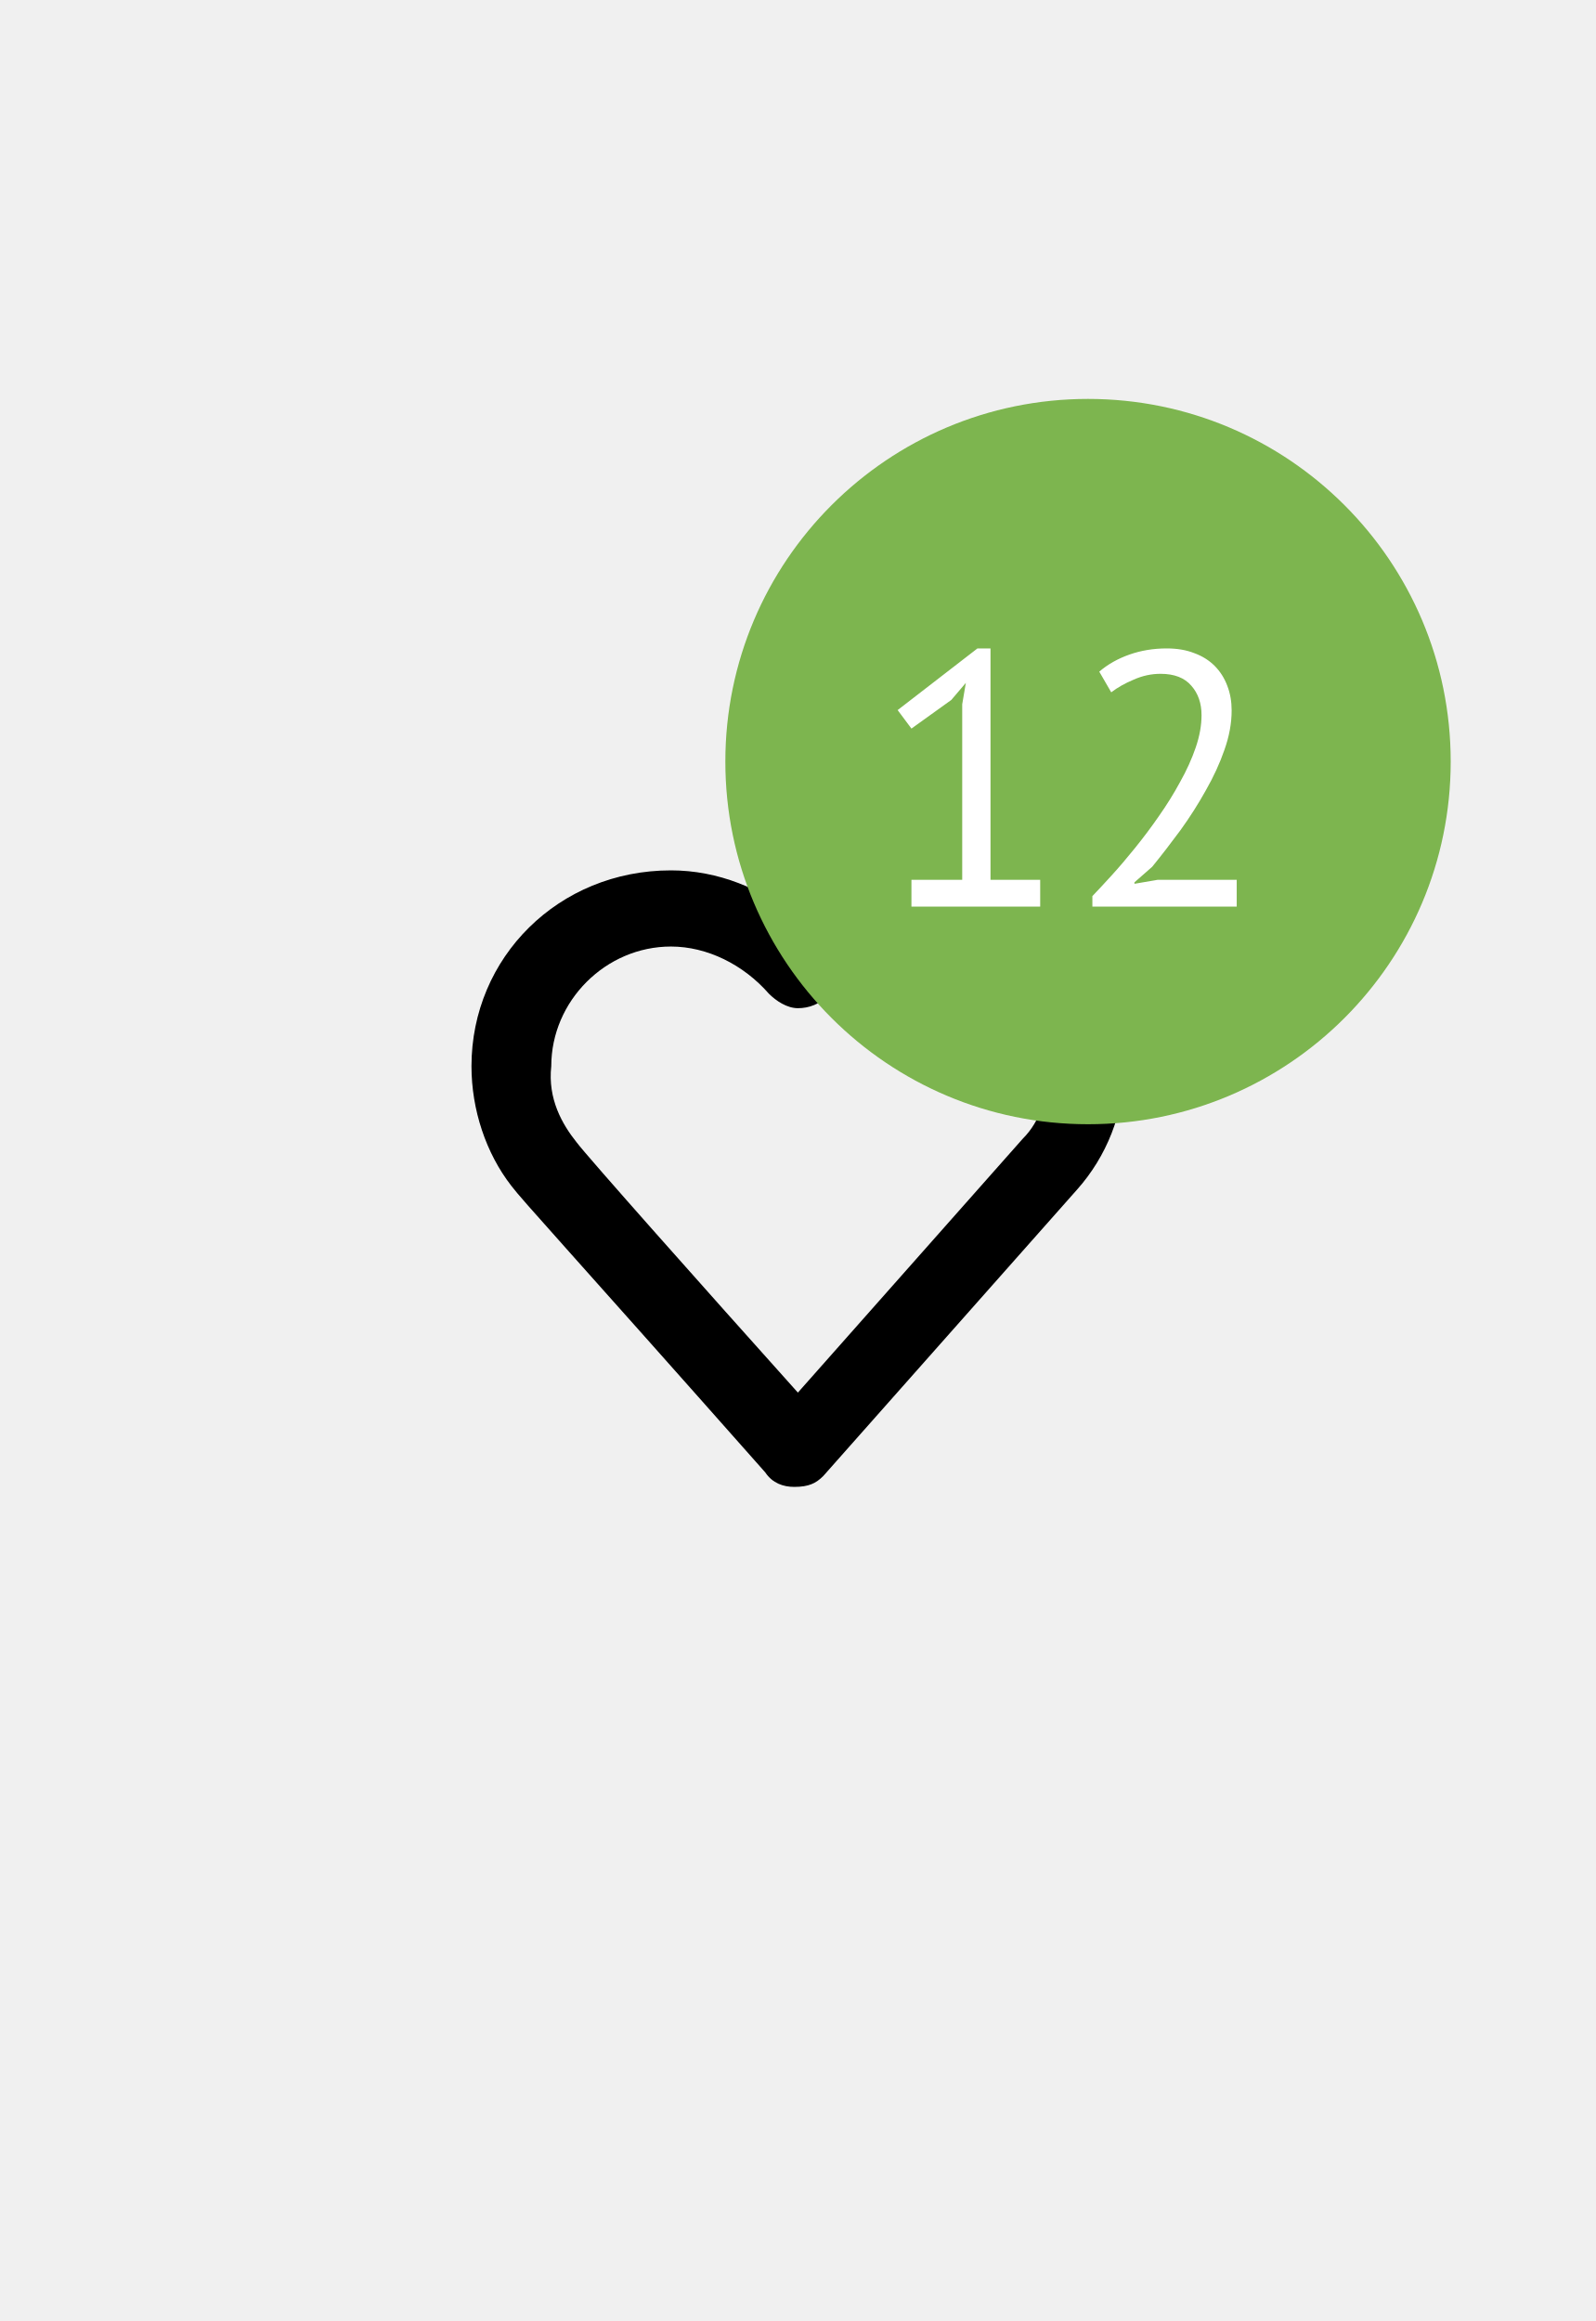
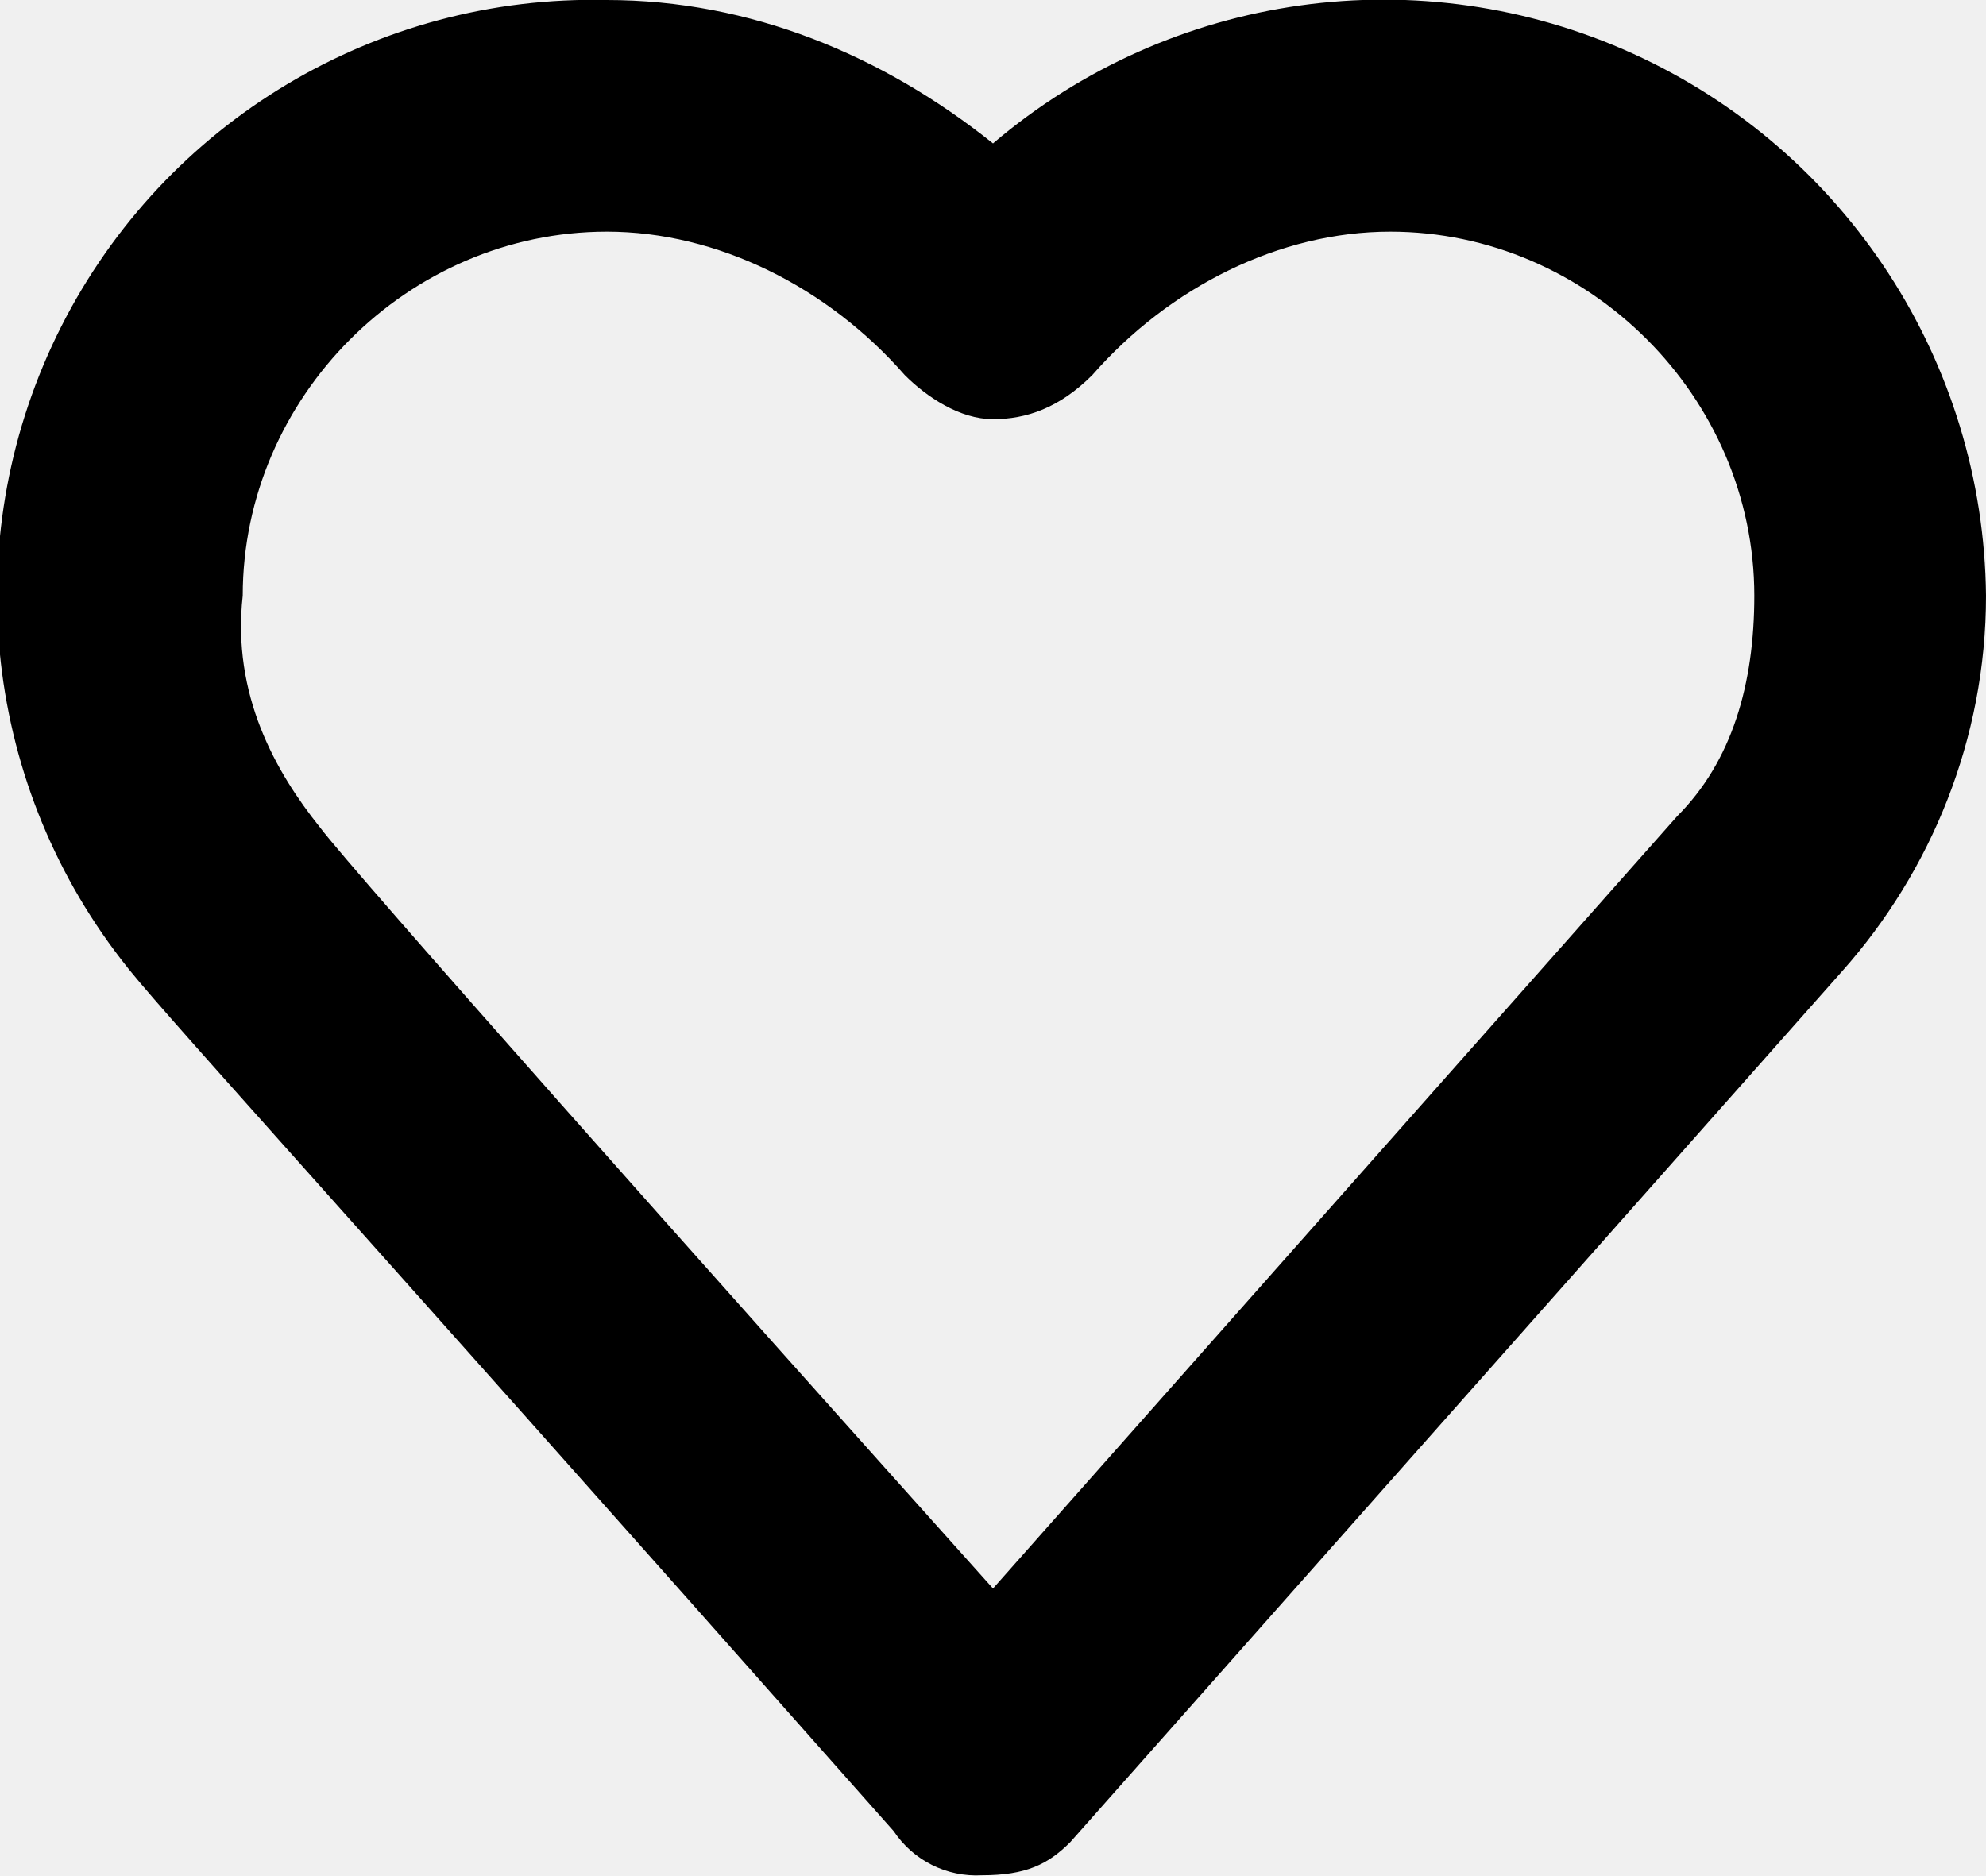
- <svg xmlns="http://www.w3.org/2000/svg" width="44" height="64" viewBox="0 0 44 64" fill="none">
-   <path d="M21.9 41C21.6 41 21.3 40.9 21.1 40.6C15.7 34.5 14.4 33.1 14.1 32.7C13.4 31.8 13 30.6 13 29.4C13 26.4 15.4 24 18.5 24C19.8 24 21 24.5 22 25.3C23 24.5 24.3 24 25.5 24C28.5 24 31 26.4 31 29.4C31 30.7 30.5 31.9 29.7 32.8L22.7 40.7C22.5 40.9 22.3 41 21.9 41ZM15.9 31.5C16.2 31.9 19.4 35.5 22 38.4L28.2 31.4C28.7 30.9 28.9 30.2 28.9 29.4C28.9 27.6 27.4 26.1 25.6 26.1C24.6 26.1 23.6 26.6 22.9 27.4C22.6 27.7 22.3 27.8 22 27.8C21.7 27.8 21.4 27.6 21.2 27.4C20.5 26.6 19.5 26.1 18.5 26.1C16.7 26.1 15.2 27.6 15.2 29.4C15.1 30.3 15.5 31 15.9 31.5C15.8 31.5 15.8 31.5 15.9 31.5Z" fill="black" />
-   <rect x="20" y="11" width="20" height="20" rx="10" fill="#7DB54F" />
-   <path d="M25.131 24.26H26.531V19.42L26.631 18.83L26.231 19.3L25.131 20.09L24.751 19.58L26.951 17.88H27.311V24.26H28.681V25H25.131V24.26ZM33.96 19.59C33.96 19.943 33.893 20.307 33.76 20.68C33.633 21.047 33.463 21.417 33.25 21.79C33.043 22.163 32.81 22.53 32.55 22.89C32.29 23.243 32.03 23.58 31.77 23.9L31.28 24.33V24.37L31.92 24.26H34.1V25H30.12V24.71C30.267 24.557 30.443 24.367 30.65 24.14C30.857 23.913 31.07 23.663 31.29 23.39C31.517 23.11 31.737 22.817 31.95 22.51C32.17 22.197 32.367 21.88 32.54 21.56C32.72 21.24 32.863 20.923 32.97 20.61C33.077 20.297 33.13 20 33.13 19.72C33.13 19.393 33.037 19.123 32.85 18.91C32.663 18.69 32.38 18.58 32 18.58C31.747 18.58 31.5 18.633 31.26 18.74C31.02 18.84 30.813 18.957 30.64 19.09L30.31 18.52C30.543 18.32 30.82 18.163 31.14 18.05C31.46 17.937 31.803 17.88 32.17 17.88C32.457 17.88 32.71 17.923 32.93 18.01C33.15 18.09 33.337 18.207 33.49 18.36C33.643 18.513 33.76 18.697 33.84 18.91C33.92 19.117 33.96 19.343 33.96 19.59Z" fill="white" />
+ <svg xmlns="http://www.w3.org/2000/svg" width="18" height="17" viewBox="0 0 18 17" fill="none">
+   <path d="M8.9 17a.9.9 0 0 1-.8-.4c-5.4-6.1-6.7-7.5-7-7.9A5.4 5.4 0 0 1 5.5 0C6.8 0 8 .5 9 1.3a5.46 5.46 0 0 1 9 4.1c0 1.3-.5 2.5-1.3 3.4l-7 7.9c-.2.2-.4.3-.8.3zm-6-9.5c.3.4 3.5 4 6.1 6.9l6.2-7c.5-.5.7-1.2.7-2 0-1.8-1.5-3.3-3.3-3.3-1 0-2 .5-2.7 1.3-.3.3-.6.4-.9.4-.3 0-.6-.2-.8-.4-.7-.8-1.7-1.3-2.7-1.3-1.8 0-3.3 1.5-3.3 3.3-.1.9.3 1.6.7 2.1-.1 0-.1 0 0 0z" fill="#000" />
</svg>
